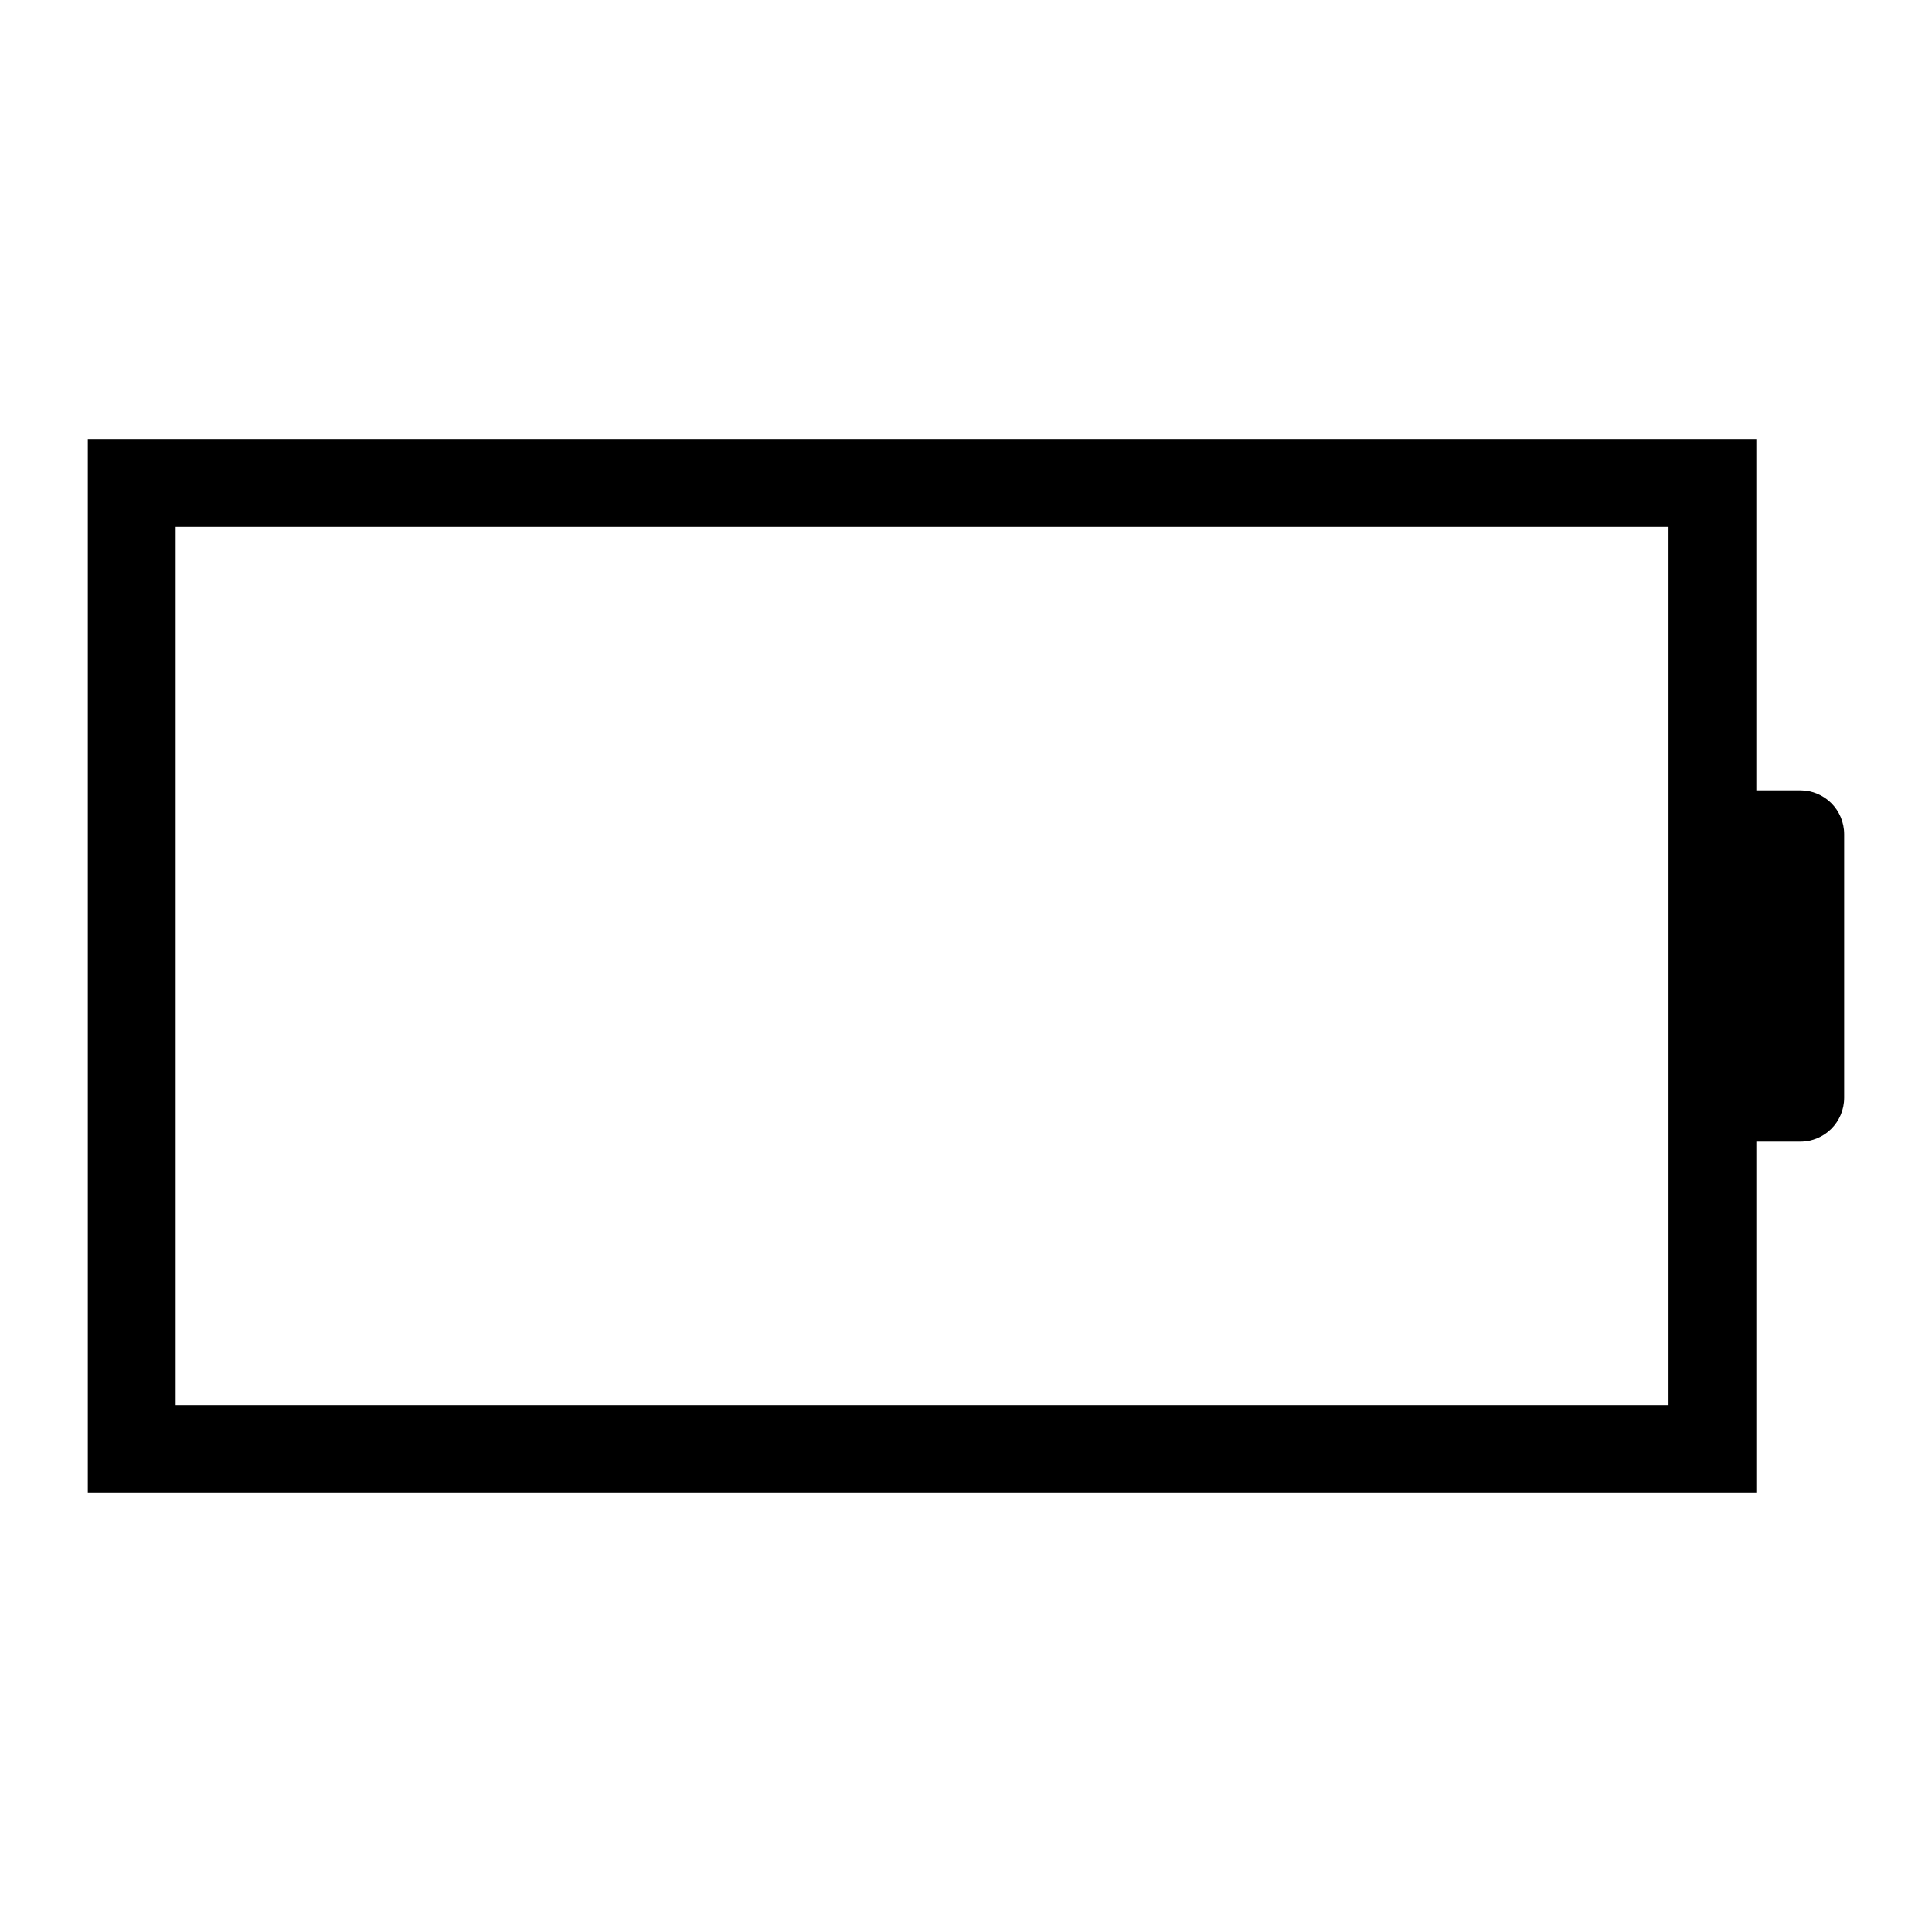
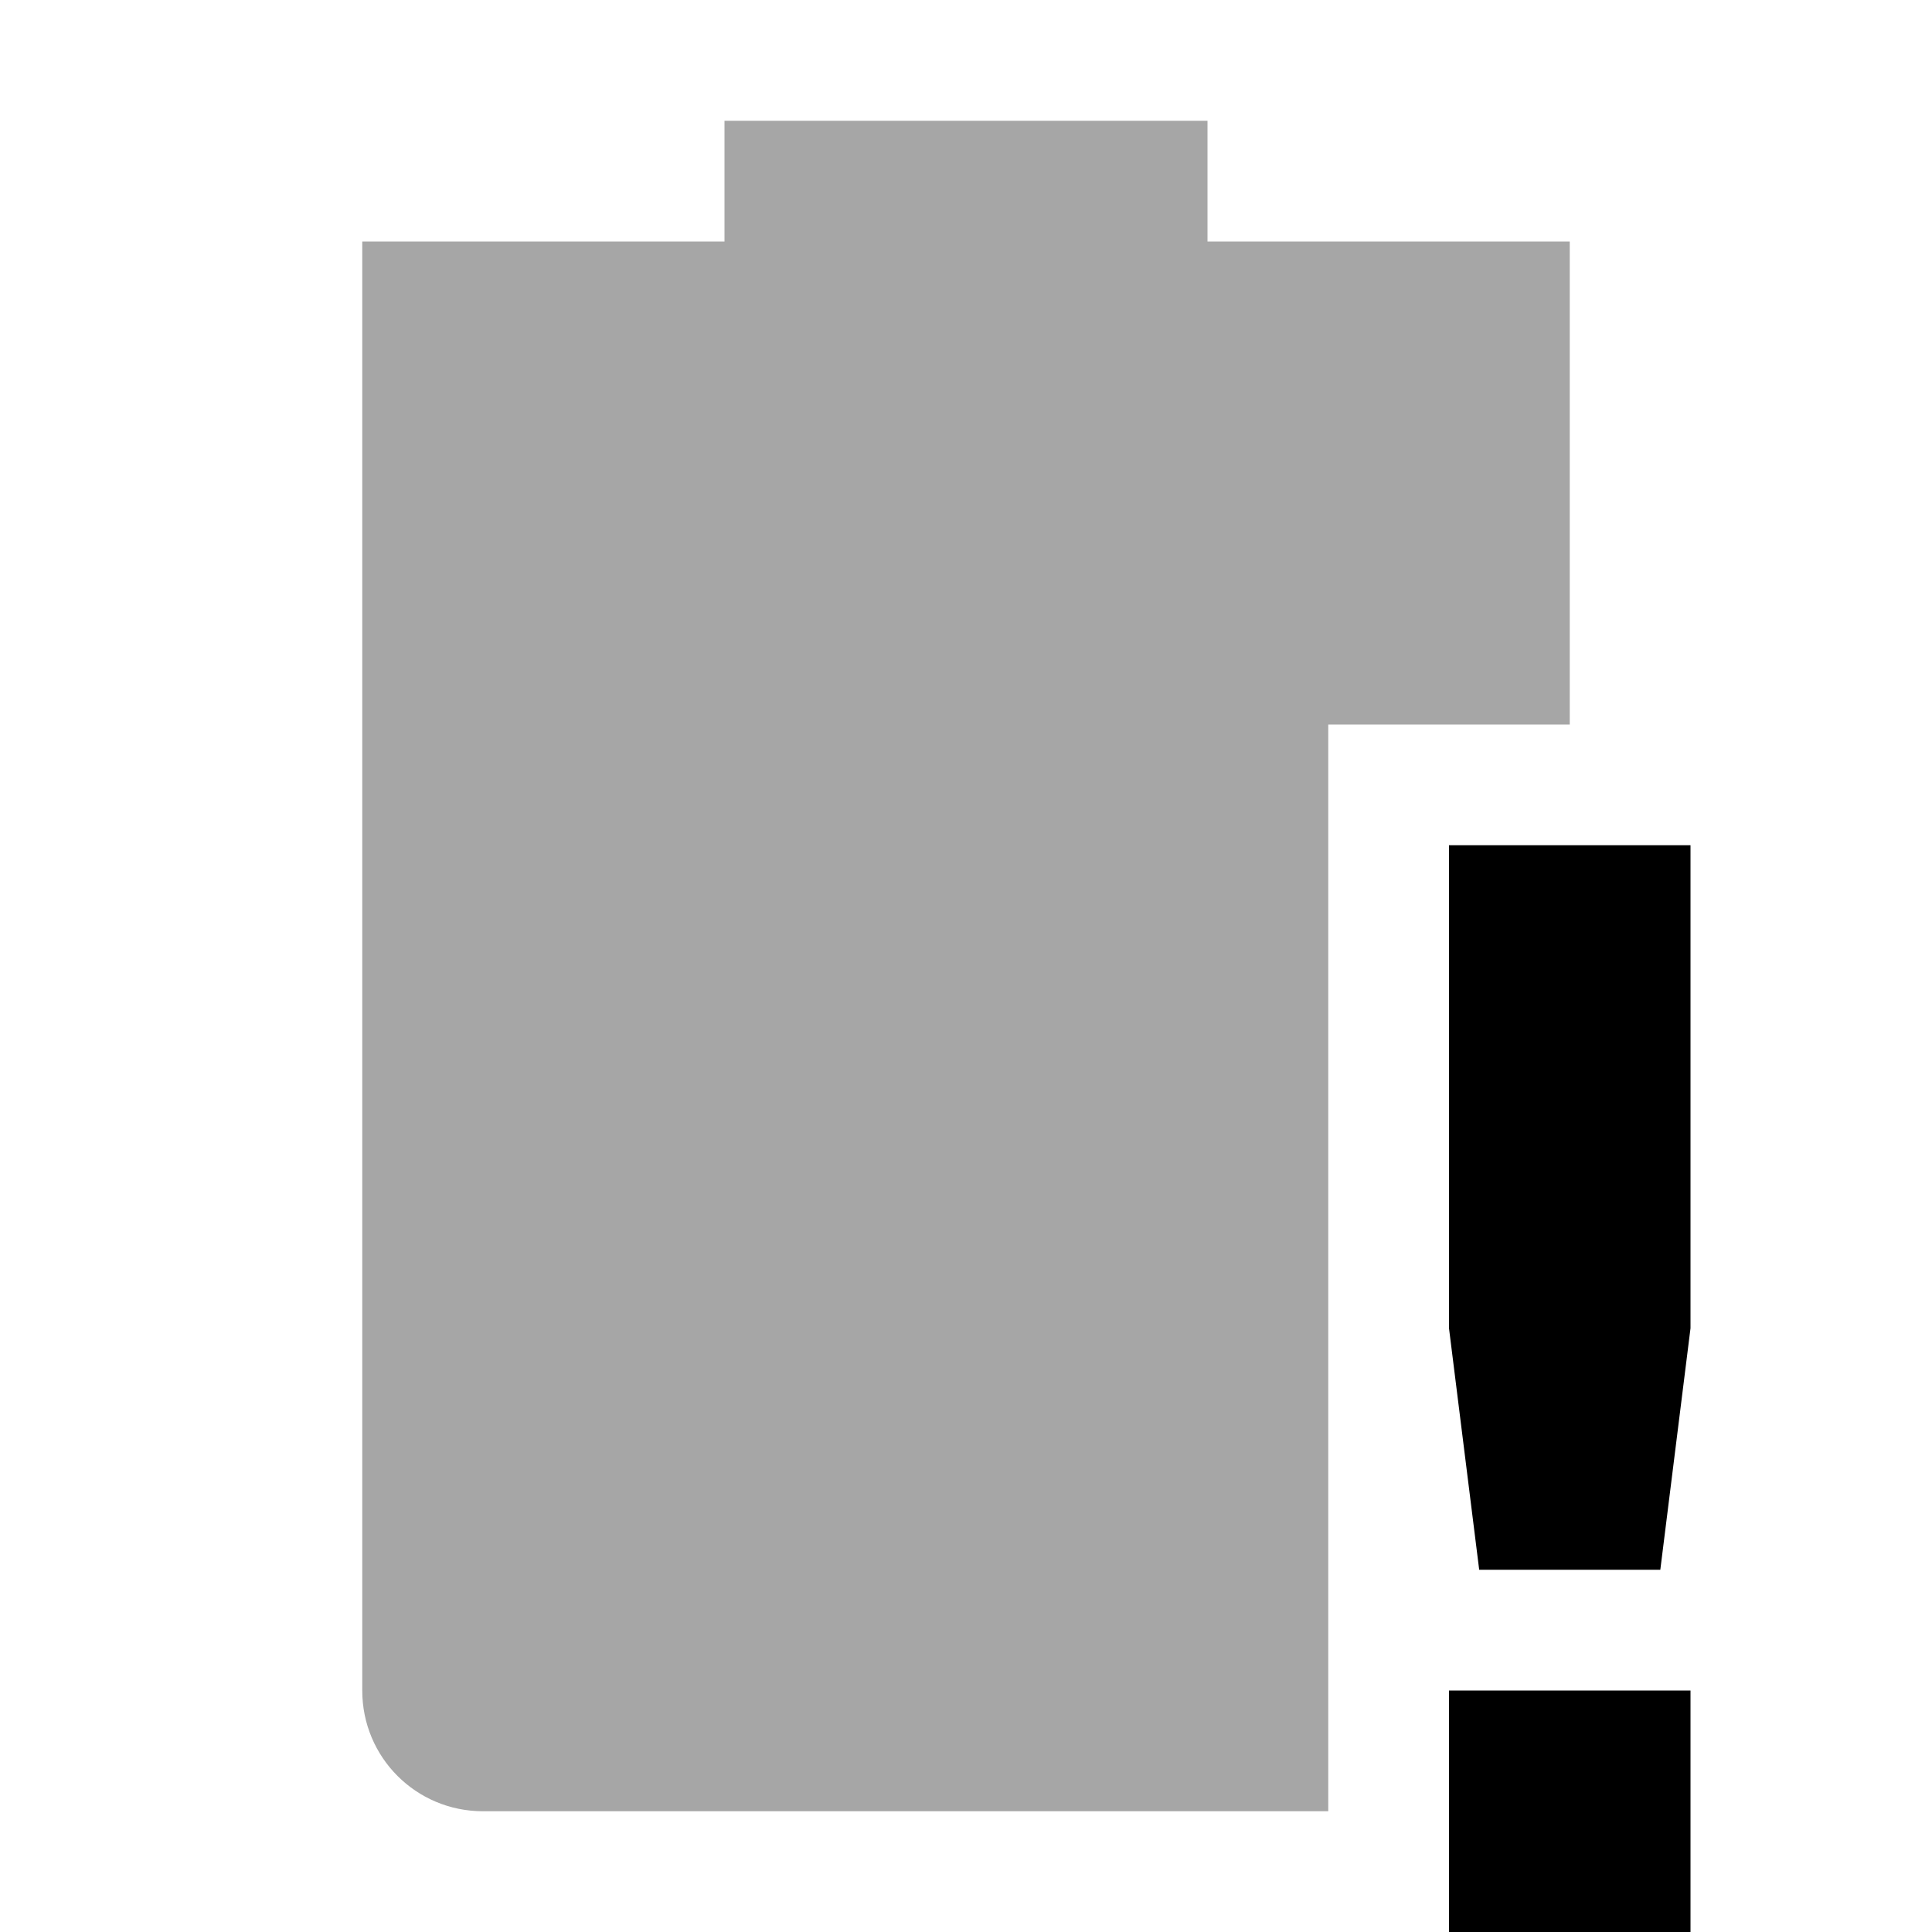
- <svg xmlns="http://www.w3.org/2000/svg" height="22" width="22">
-   <path style="fill:currentColor;fill-opacity:1;stroke:none" d="M1 5v12h19v-4h.5c.277 0 .5-.223.5-.5v-3c0-.277-.223-.5-.5-.5H20V5H1zm1 1h17v10H2V6z" />
+ <svg xmlns="http://www.w3.org/2000/svg" width="16" height="16" version="1.1">
+   <path style="opacity:.35;fill:currentColor" d="M 6,1 V 2 H 3 V 14 C 3,14.554 3.446,15 4,15 H 11 V 6 H 13 V 2 H 10 V 1 Z" />
+   <path style="fill:currentColor" d="M 12,7 V 11 L 12.25,13 H 13.75 L 14,11 V 7 Z M 12,14 V 16 H 14 V 14 Z" />
</svg>
